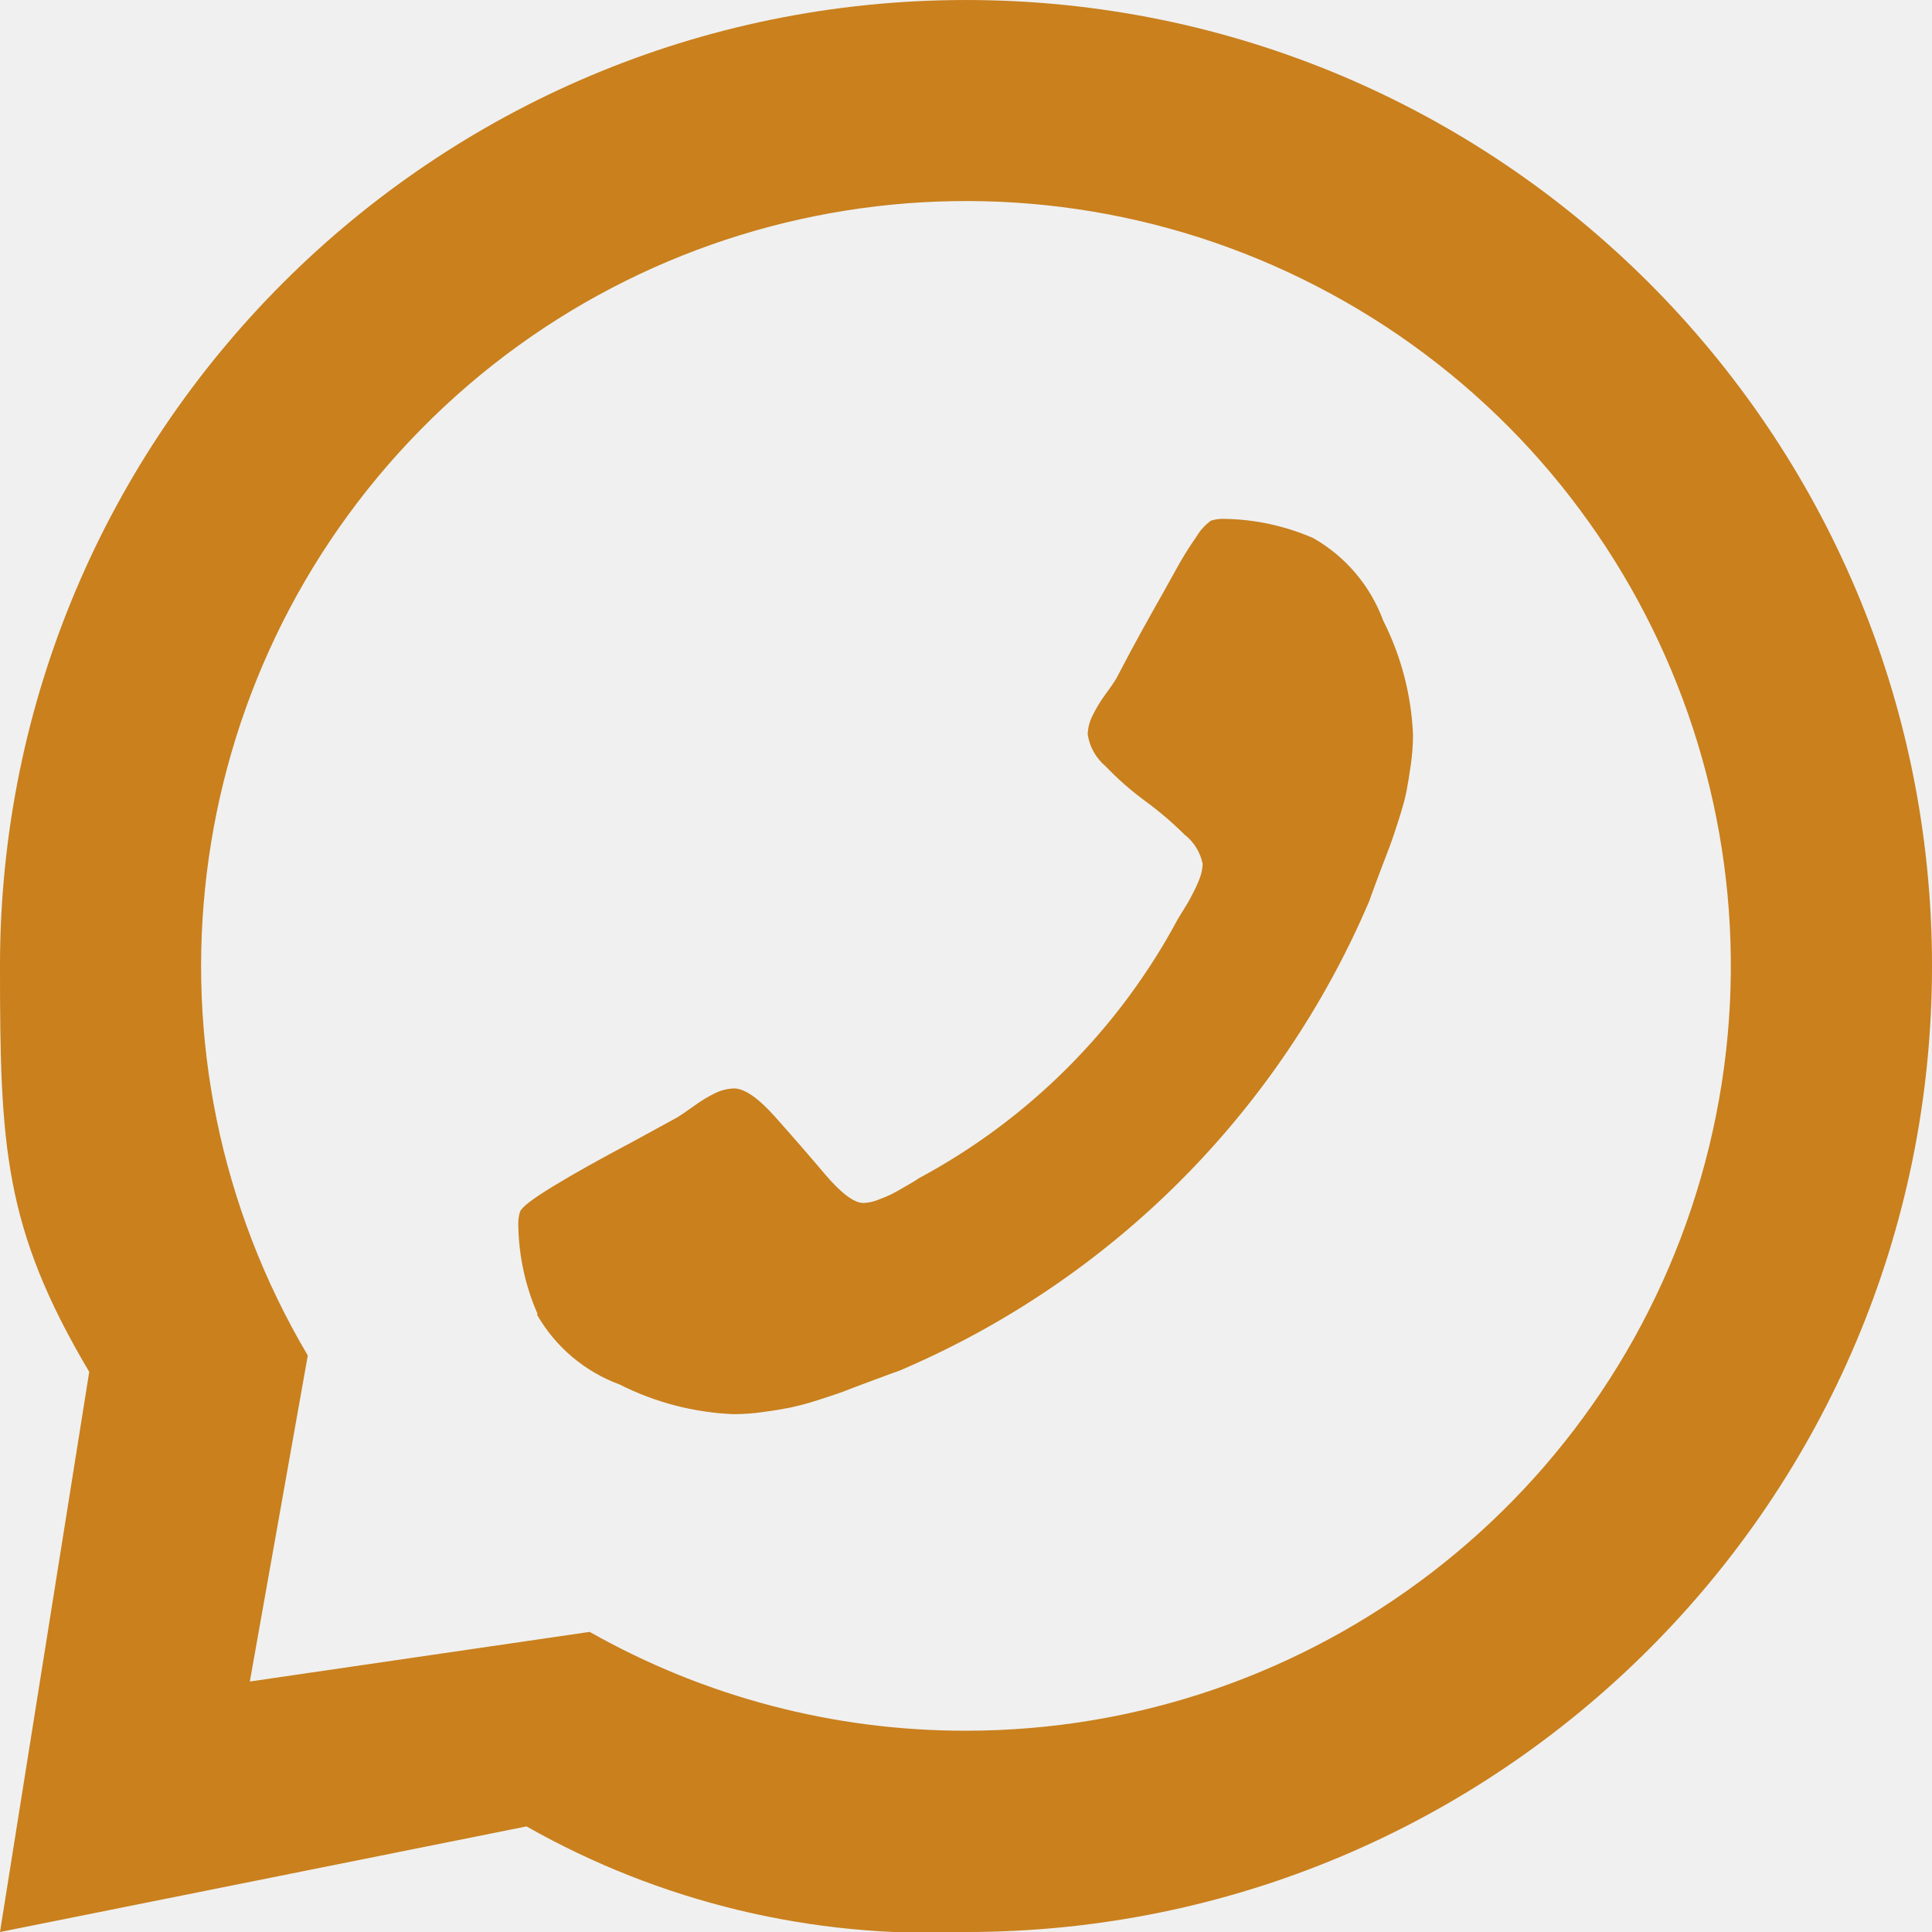
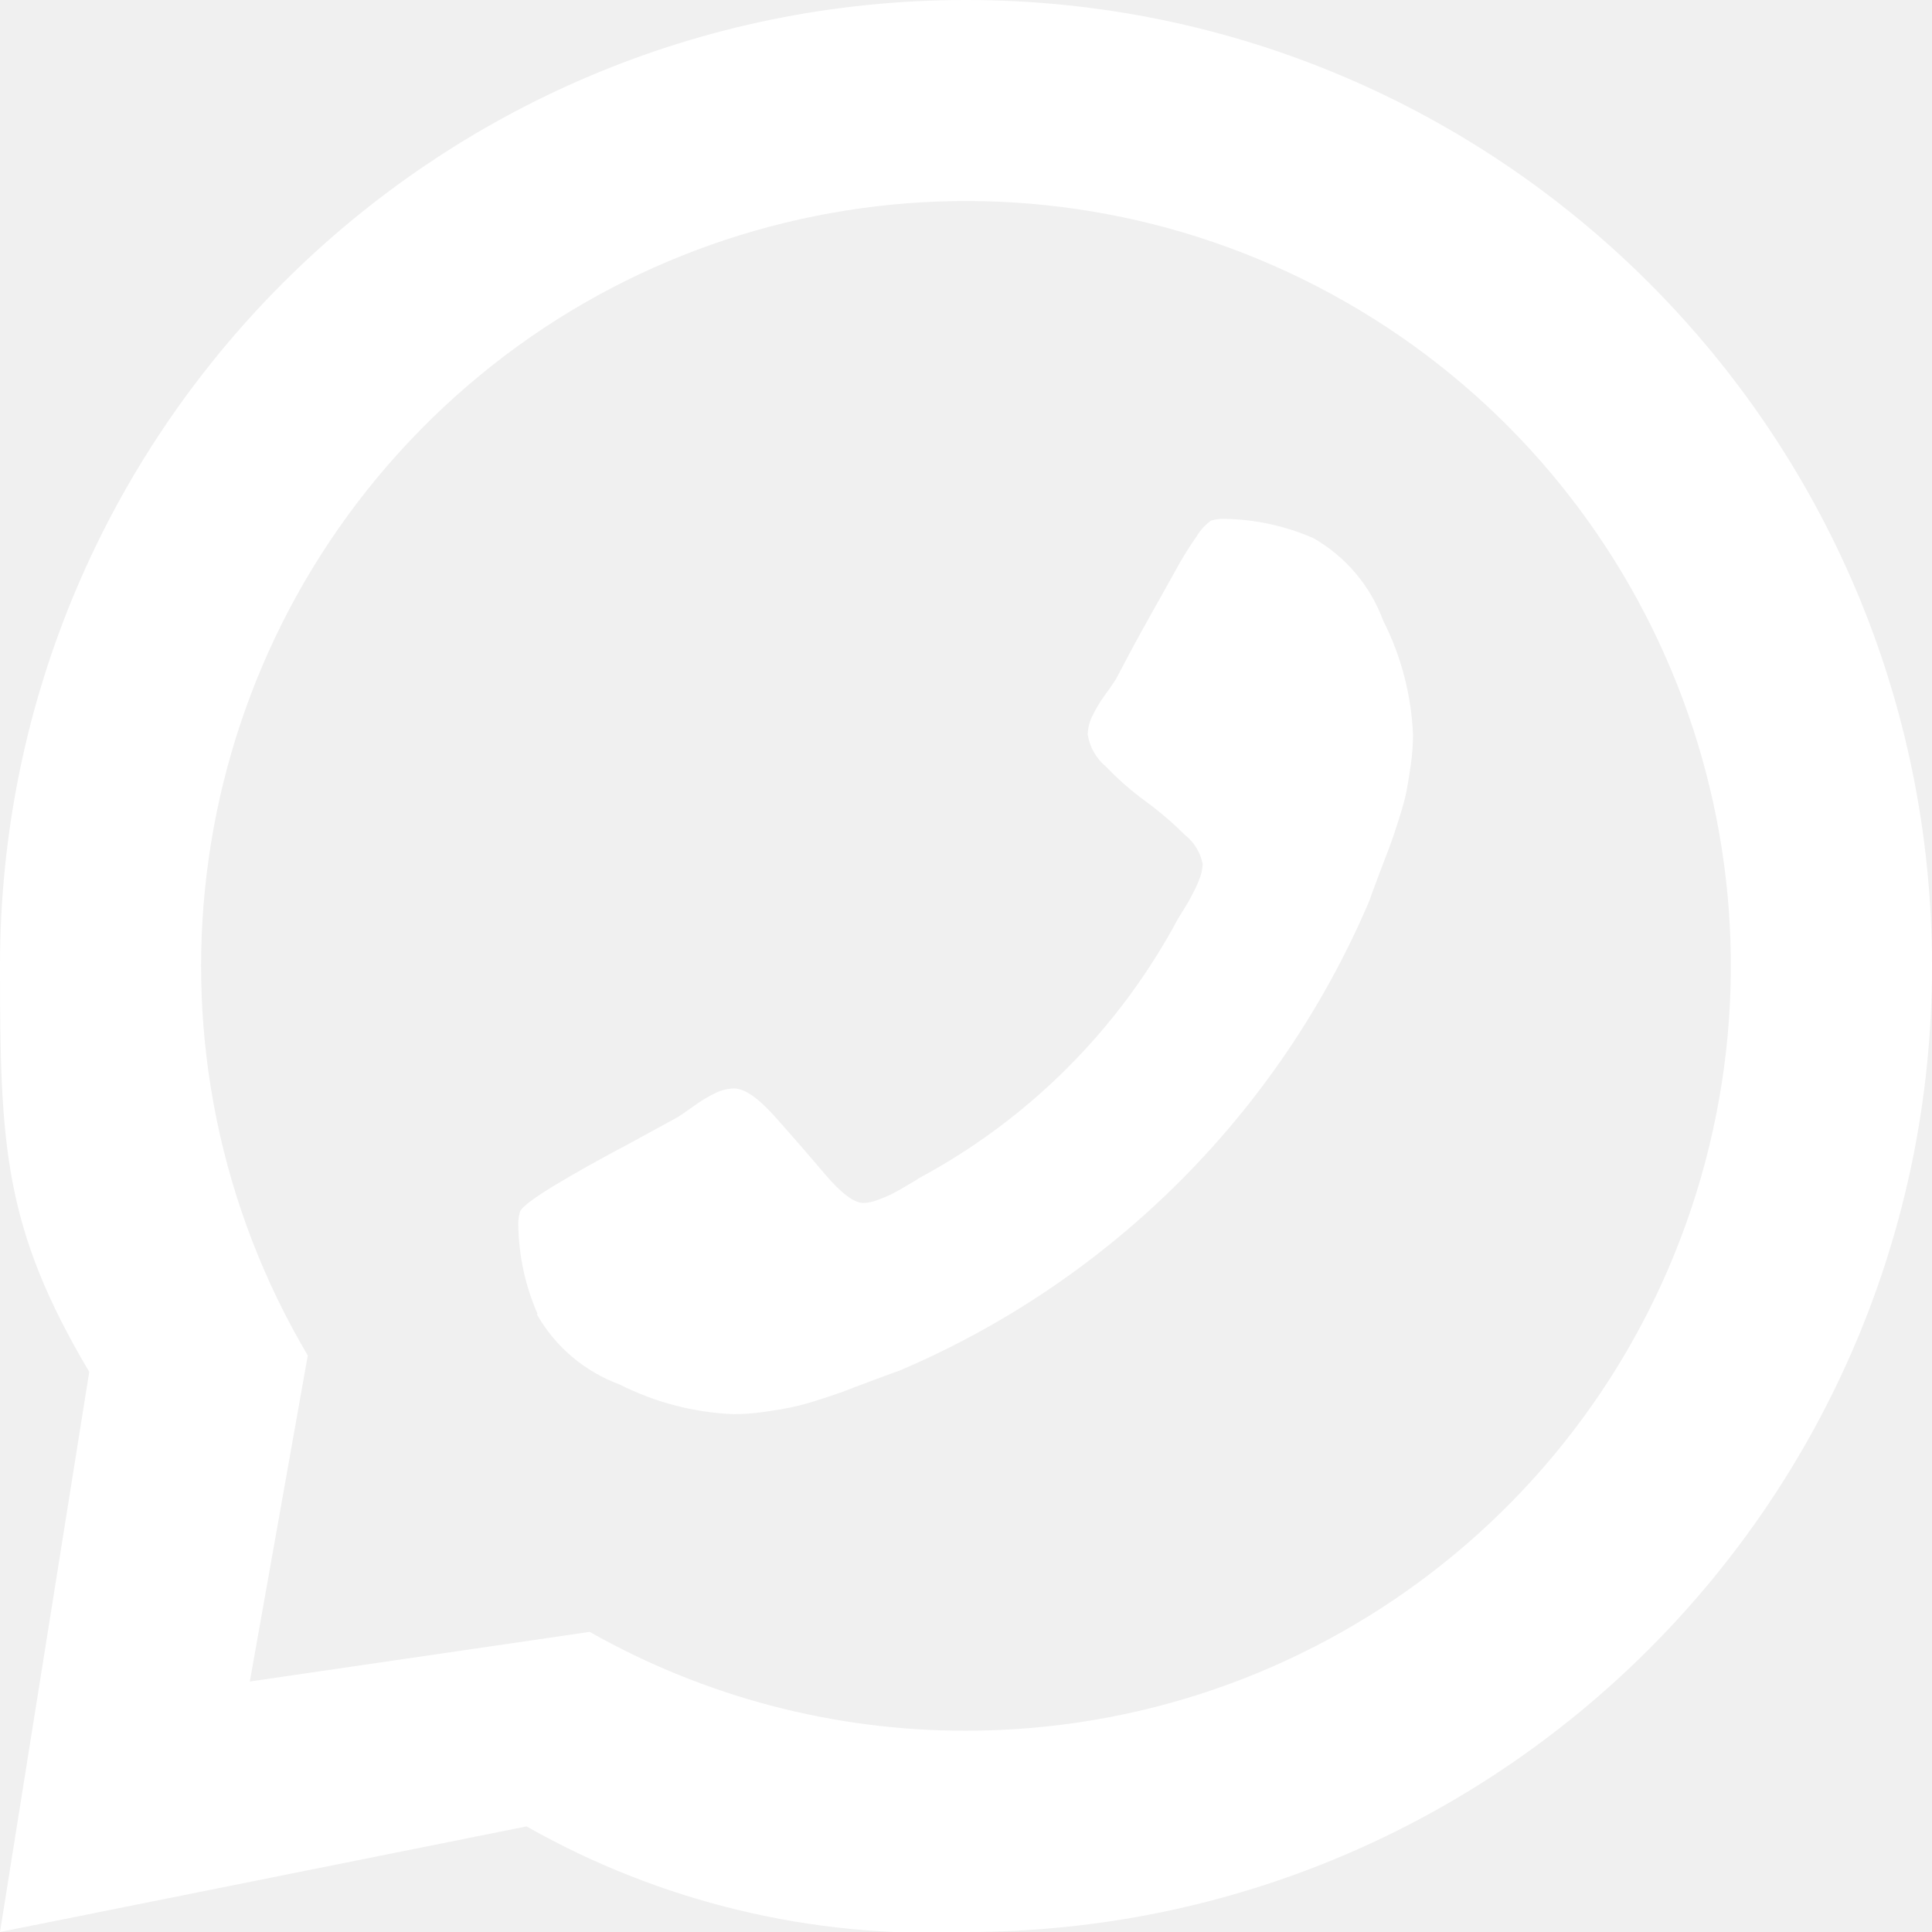
- <svg xmlns="http://www.w3.org/2000/svg" width="32" height="32">
-   <defs>
-     <style>.cls-1{fill:#c9801d}</style>
-   </defs>
-   <g id="icon_whatsapp" transform="translate(-1405.931 -4348.467)">
-     <path id="Caminho_95" d="M1421.931 4348.467a16 16 0 0 0-16 16c0 2.976.062 4.335 1.478 6.722l-1.478 9.278 8.721-1.749a13.55 13.55 0 0 0 7.279 1.749 16 16 0 0 0 0-32zm0 28.666a12.61 12.61 0 0 1-6.233-1.637l-5.629.822.96-5.4a12.668 12.668 0 1 1 10.9 6.215z" class="cls-1" data-name="Caminho 95" />
-     <path id="Caminho_96" d="M1414.835 4370.23a3.793 3.793 0 0 1-.319-1.462.683.683 0 0 1 .028-.231c.029-.078.216-.219.558-.427s.77-.447 1.282-.718l.767-.419c.048-.029.14-.092.275-.188a2.28 2.28 0 0 1 .362-.218.757.757 0 0 1 .3-.072q.262 0 .681.47t.825.949c.271.319.484.478.637.478a.7.7 0 0 0 .24-.051 2.282 2.282 0 0 0 .225-.094c.057-.029.139-.074.245-.137s.175-.1.2-.123a10.487 10.487 0 0 0 4.3-4.3l.123-.2c.062-.1.109-.189.137-.247a1.939 1.939 0 0 0 .1-.224.709.709 0 0 0 .05-.24.816.816 0 0 0-.3-.485 5.683 5.683 0 0 0-.652-.557 4.88 4.88 0 0 1-.652-.572.859.859 0 0 1-.3-.528.727.727 0 0 1 .073-.3 2.256 2.256 0 0 1 .217-.362c.1-.135.16-.227.188-.275s.1-.195.217-.412.237-.438.362-.659.254-.451.385-.688a5.766 5.766 0 0 1 .362-.587.863.863 0 0 1 .238-.261.684.684 0 0 1 .232-.029 3.826 3.826 0 0 1 1.463.319 2.614 2.614 0 0 1 1.158 1.368 4.609 4.609 0 0 1 .493 1.891 3.618 3.618 0 0 1-.036.492c-.025.173-.049.321-.072.442s-.068.279-.131.478-.112.34-.144.427-.095.245-.182.477-.14.377-.159.435a14.733 14.733 0 0 1-7.777 7.777c-.058.019-.2.072-.434.159s-.392.147-.479.181-.229.081-.427.145a4.791 4.791 0 0 1-.478.13q-.18.036-.441.072a3.611 3.611 0 0 1-.493.036 4.6 4.6 0 0 1-1.889-.492 2.62 2.62 0 0 1-1.369-1.159z" class="cls-1" data-name="Caminho 96" />
+ <svg xmlns="http://www.w3.org/2000/svg" width="44" height="44" viewBox="0 0 32 32">
+   <g fill="#fff">
+     <path d="M16 0A16 16 0 0 0 0 16c0 2.976.062 4.335 1.478 6.722L0 32l8.721-1.749A13.55 13.55 0 0 0 16 32a16 16 0 0 0 0-32zm0 28.666a12.61 12.61 0 0 1-6.233-1.637l-5.629.822.96-5.4a12.668 12.668 0 1 1 10.9 6.215z" class="cls-1" data-name="Caminho 95" />
+     <path d="M8.904 21.763a3.793 3.793 0 0 1-.319-1.462.683.683 0 0 1 .028-.231c.029-.078.216-.219.558-.427s.77-.447 1.282-.718l.767-.419c.048-.029.14-.092.275-.188a2.28 2.28 0 0 1 .362-.218.757.757 0 0 1 .3-.072q.262 0 .681.47t.825.949c.271.319.484.478.637.478a.7.7 0 0 0 .24-.051 2.282 2.282 0 0 0 .225-.094c.057-.029.139-.074.245-.137s.175-.1.2-.123a10.487 10.487 0 0 0 4.3-4.3l.123-.2c.062-.1.109-.189.137-.247a1.939 1.939 0 0 0 .1-.224.709.709 0 0 0 .05-.24.816.816 0 0 0-.3-.485 5.683 5.683 0 0 0-.652-.557 4.88 4.88 0 0 1-.652-.572.859.859 0 0 1-.3-.528.727.727 0 0 1 .073-.3 2.256 2.256 0 0 1 .217-.362c.1-.135.16-.227.188-.275s.1-.195.217-.412.237-.438.362-.659.254-.451.385-.688a5.766 5.766 0 0 1 .362-.587.863.863 0 0 1 .238-.261.684.684 0 0 1 .232-.029 3.826 3.826 0 0 1 1.463.319 2.614 2.614 0 0 1 1.158 1.368 4.609 4.609 0 0 1 .493 1.891 3.618 3.618 0 0 1-.036.492c-.025.173-.049.321-.072.442s-.068.279-.131.478-.112.34-.144.427-.095.245-.182.477-.14.377-.159.435a14.733 14.733 0 0 1-7.777 7.777c-.058.019-.2.072-.434.159s-.392.147-.479.181-.229.081-.427.145a4.791 4.791 0 0 1-.478.13q-.18.036-.441.072a3.611 3.611 0 0 1-.493.036 4.6 4.6 0 0 1-1.889-.492 2.62 2.62 0 0 1-1.369-1.159z" class="cls-1" data-name="Caminho 96" />
  </g>
</svg>
